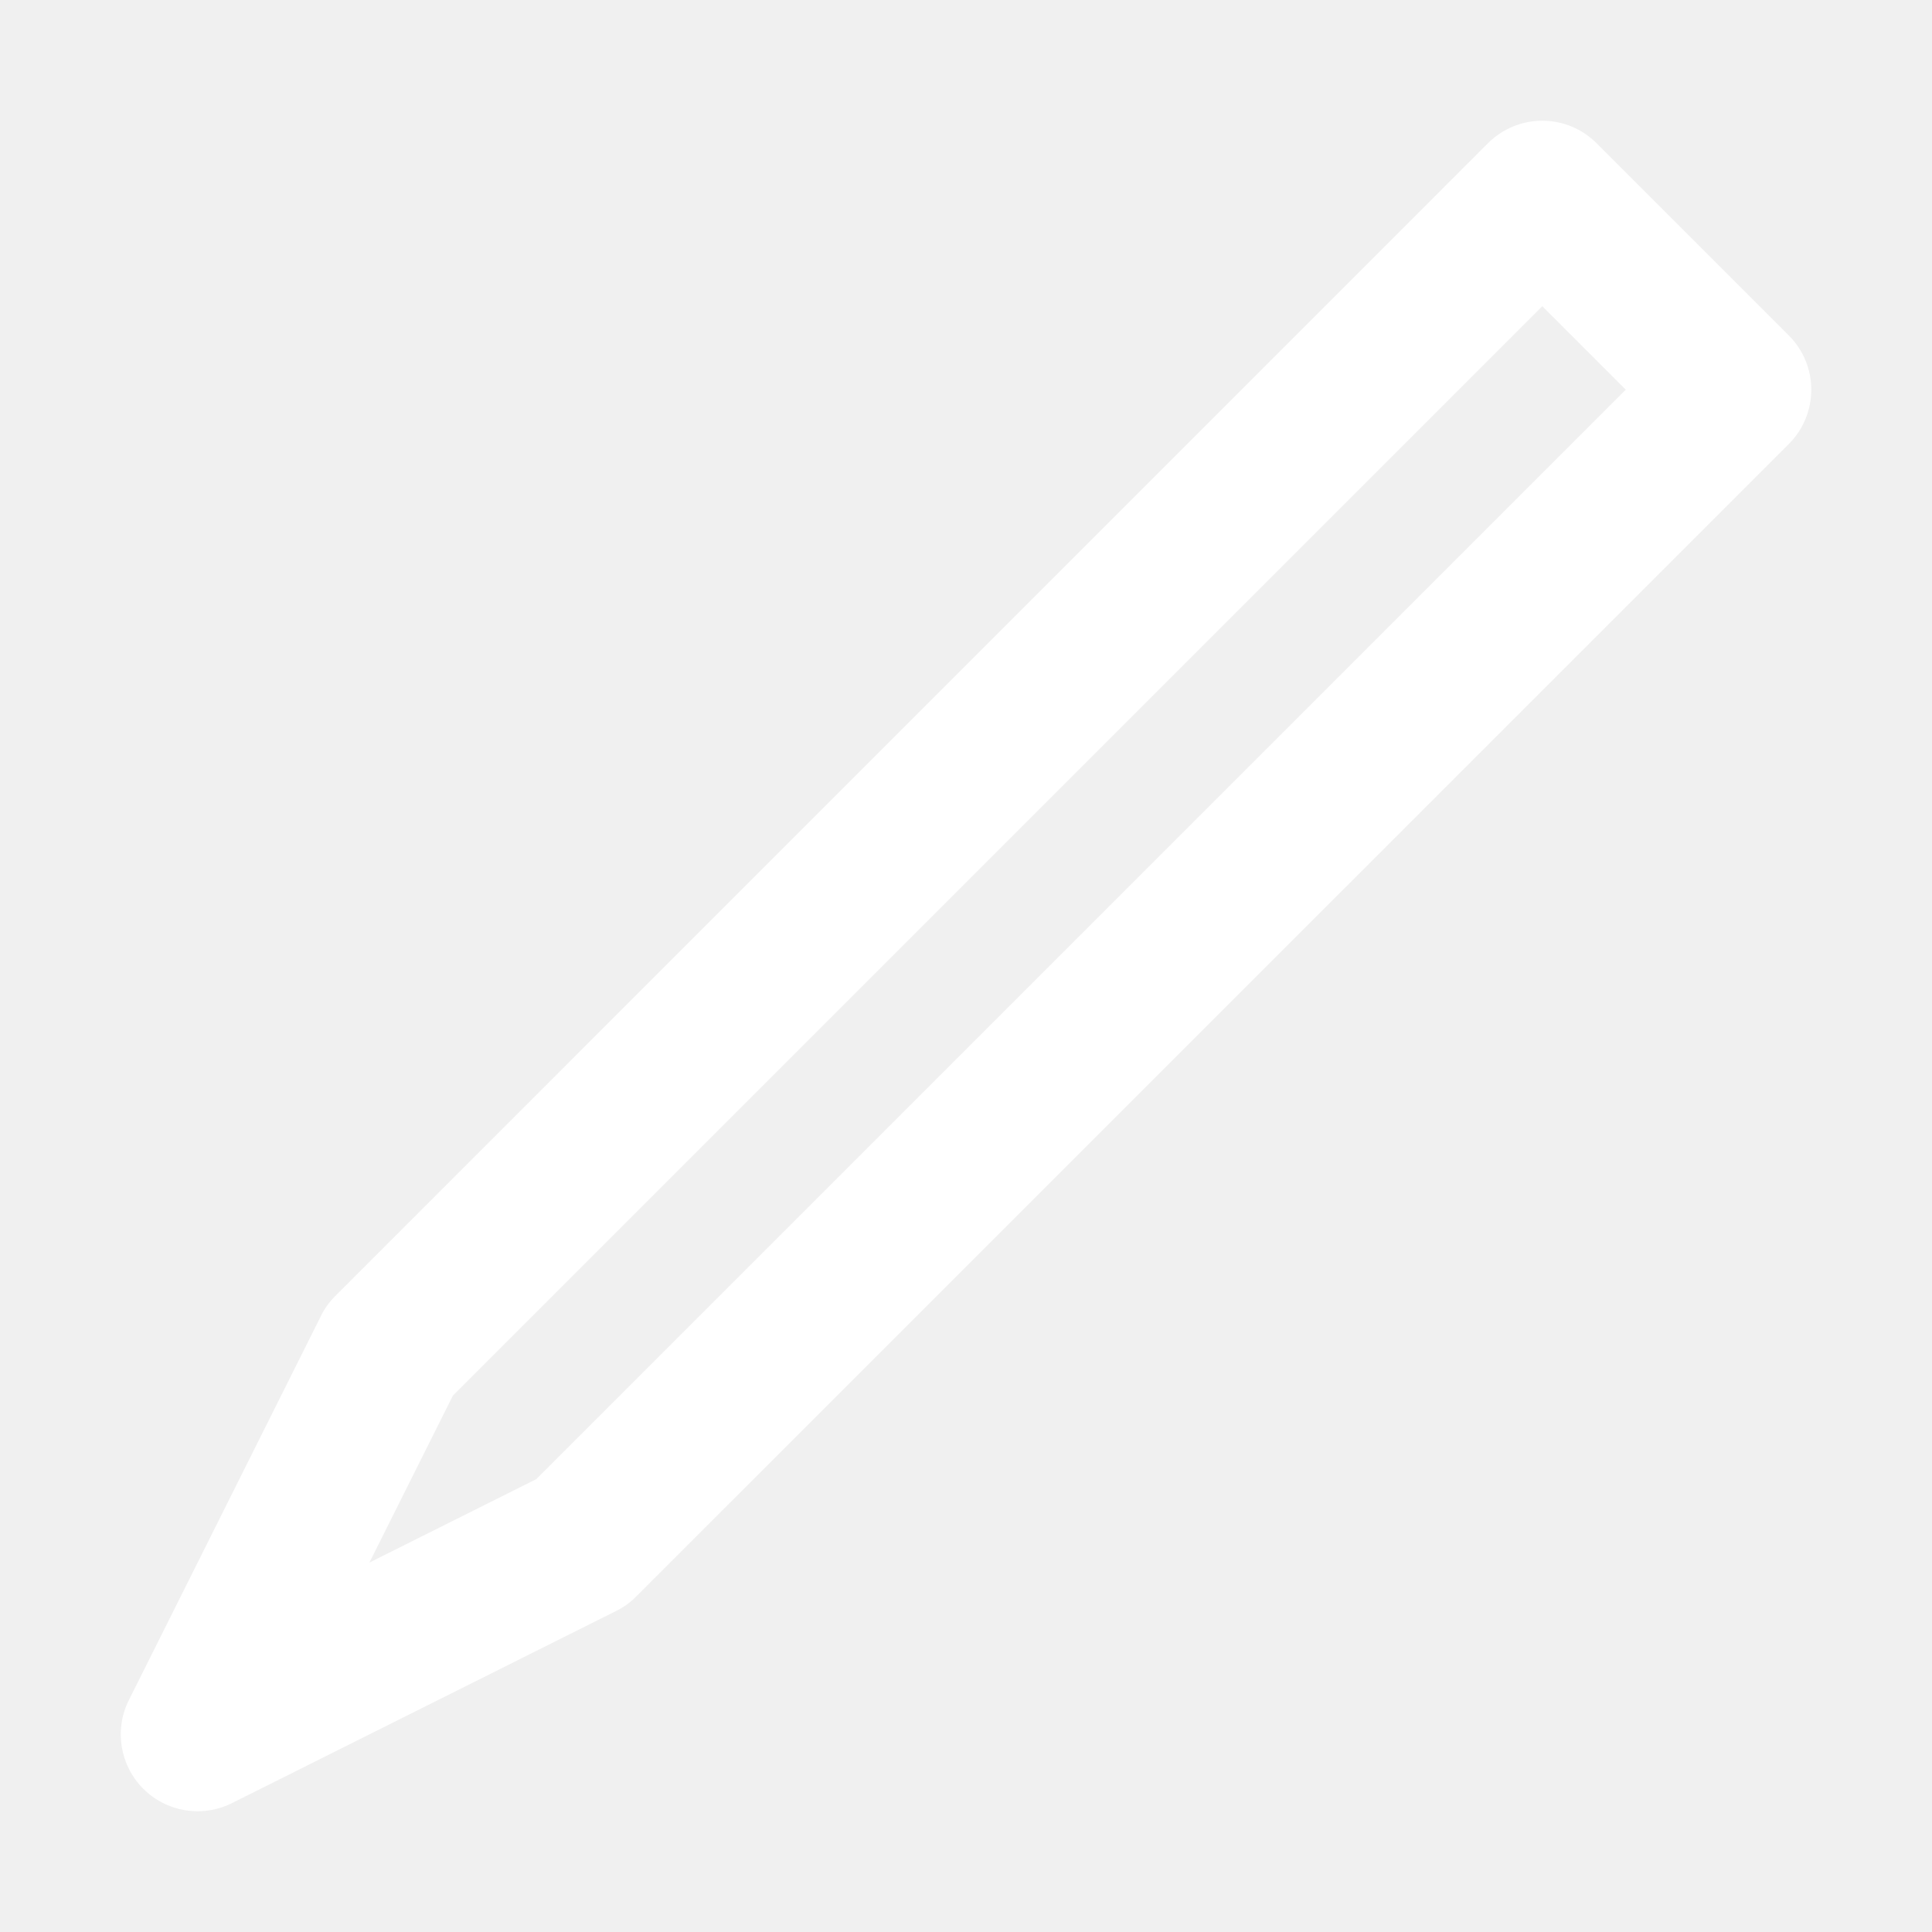
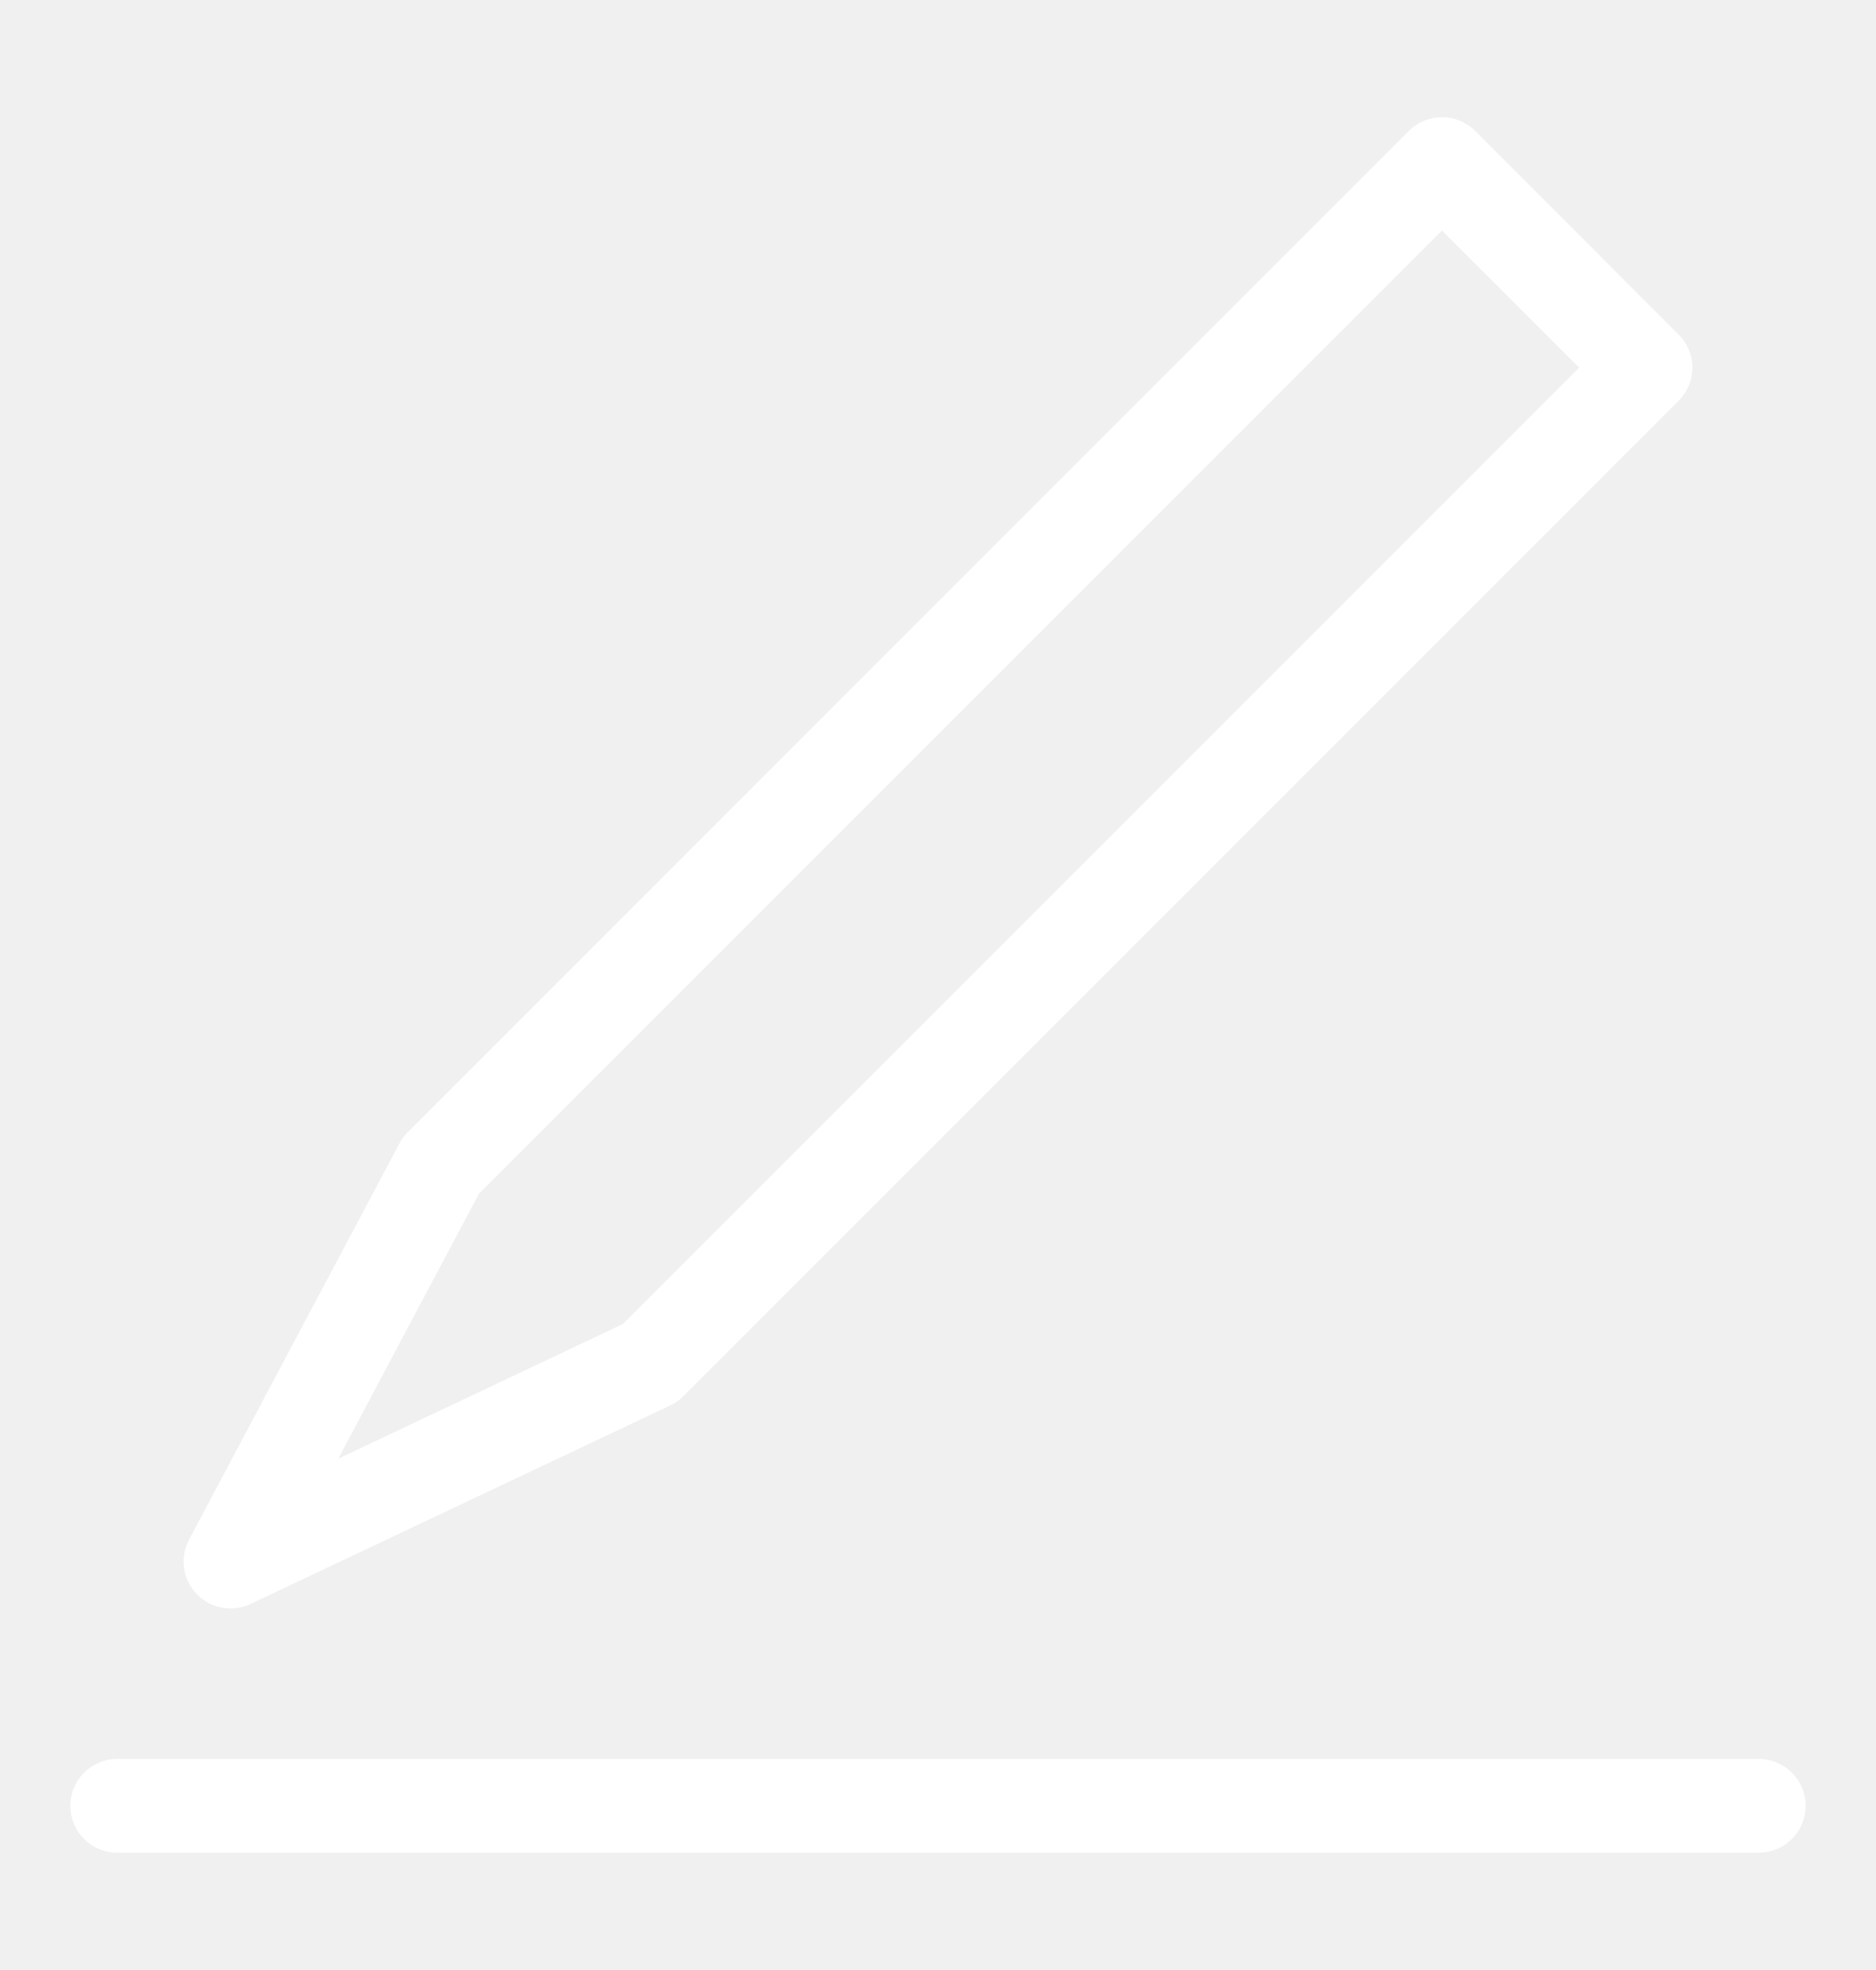
- <svg xmlns="http://www.w3.org/2000/svg" width="20" height="20" viewBox="0 0 20 20" fill="none">
-   <path fill-rule="evenodd" clip-rule="evenodd" d="M15.403 1.483C15.714 1.172 16.218 1.172 16.528 1.483L18.517 3.472C18.828 3.782 18.828 4.286 18.517 4.597L6.585 16.528C6.525 16.589 6.455 16.639 6.378 16.677L2.401 18.666C2.095 18.819 1.725 18.759 1.483 18.517C1.241 18.275 1.181 17.905 1.334 17.599L3.323 13.621C3.361 13.545 3.411 13.475 3.472 13.415L15.403 1.483ZM4.688 14.448L3.824 16.176L5.552 15.312L16.83 4.034L15.966 3.17L4.688 14.448Z" fill="white" />
+ <svg xmlns="http://www.w3.org/2000/svg" width="20" height="21" viewBox="0 0 20 21" fill="none">
+   <path fill-rule="evenodd" clip-rule="evenodd" d="M15.02 1.396C15.215 1.201 15.532 1.201 15.727 1.396L17.896 3.566C17.99 3.659 18.043 3.787 18.043 3.919C18.043 4.052 17.99 4.179 17.896 4.273L7.286 14.883C7.246 14.923 7.198 14.957 7.147 14.981L2.671 17.098C2.476 17.19 2.244 17.147 2.096 16.991C1.947 16.836 1.915 16.602 2.016 16.412L4.259 12.188C4.282 12.145 4.312 12.104 4.347 12.069L15.02 1.396ZM15.373 2.457L5.107 12.723L3.606 15.55L6.641 14.114L16.836 3.919L15.373 2.457Z" fill="white" />
+   <path fill-rule="evenodd" clip-rule="evenodd" d="M0.75 19.25C0.75 18.974 0.974 18.75 1.25 18.75H18.75C19.026 18.75 19.25 18.974 19.25 19.25C19.25 19.526 19.026 19.75 18.75 19.75H1.25C0.974 19.75 0.75 19.526 0.75 19.25Z" fill="white" />
</svg>
